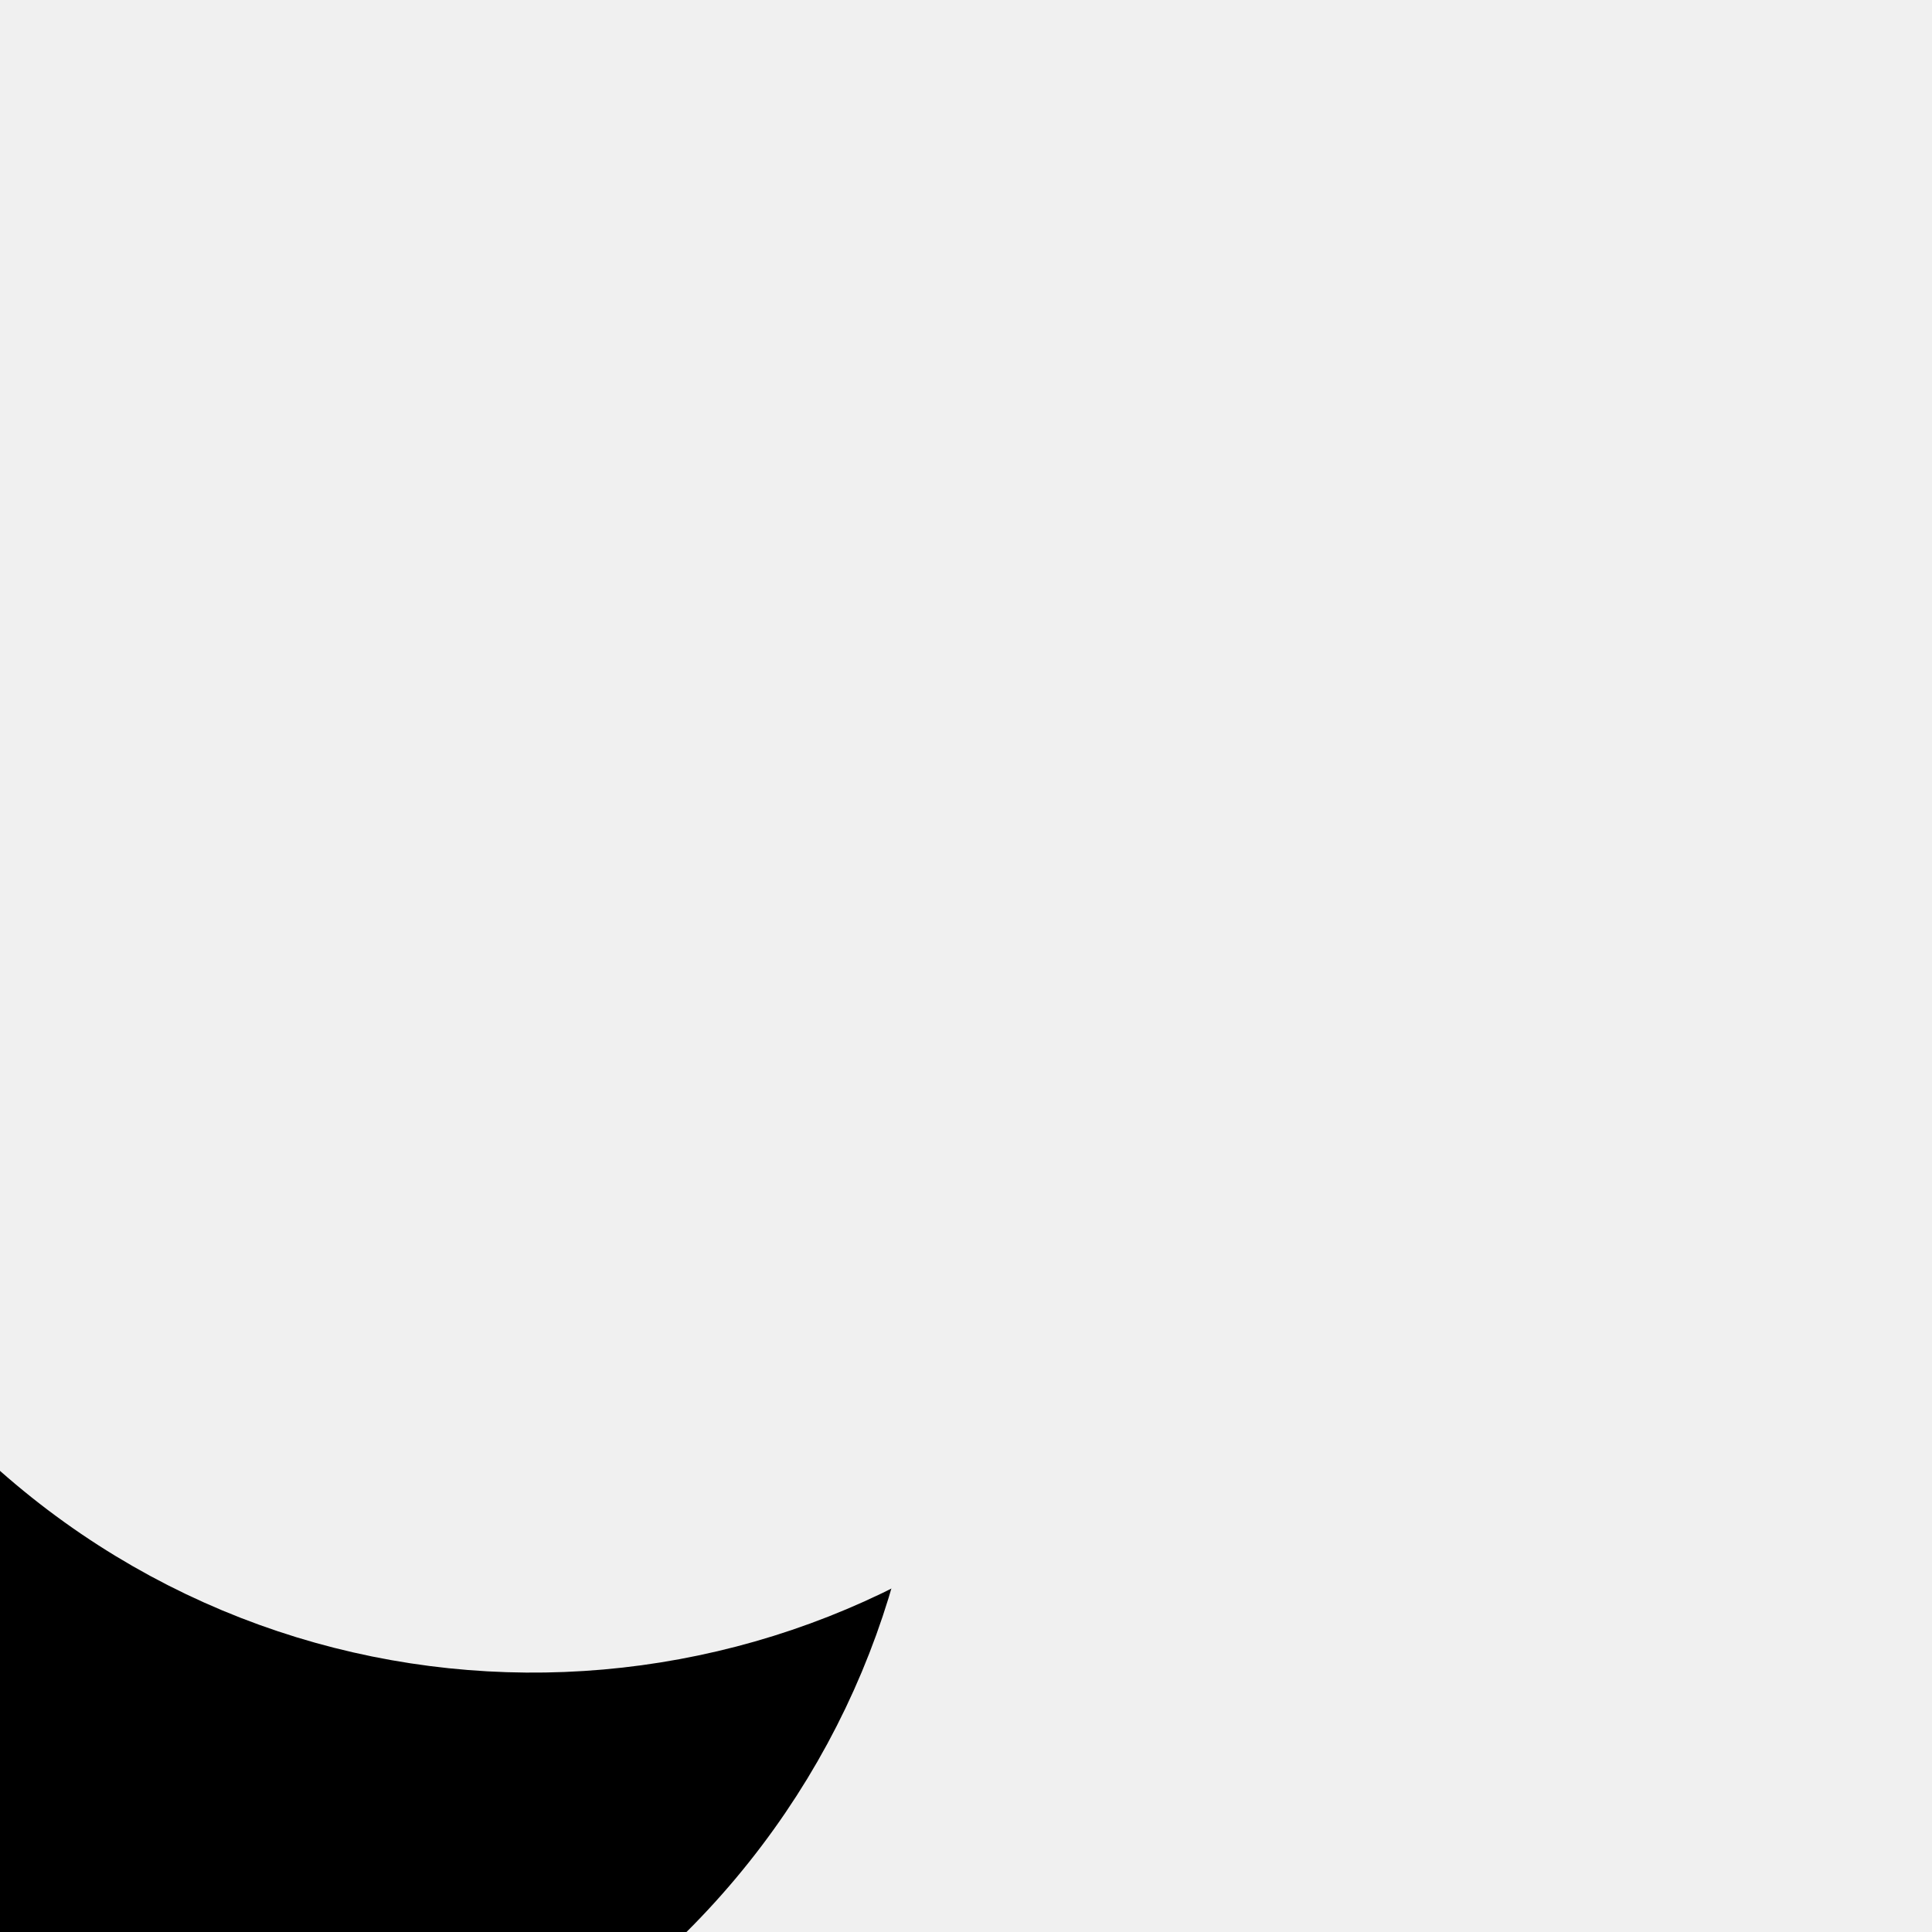
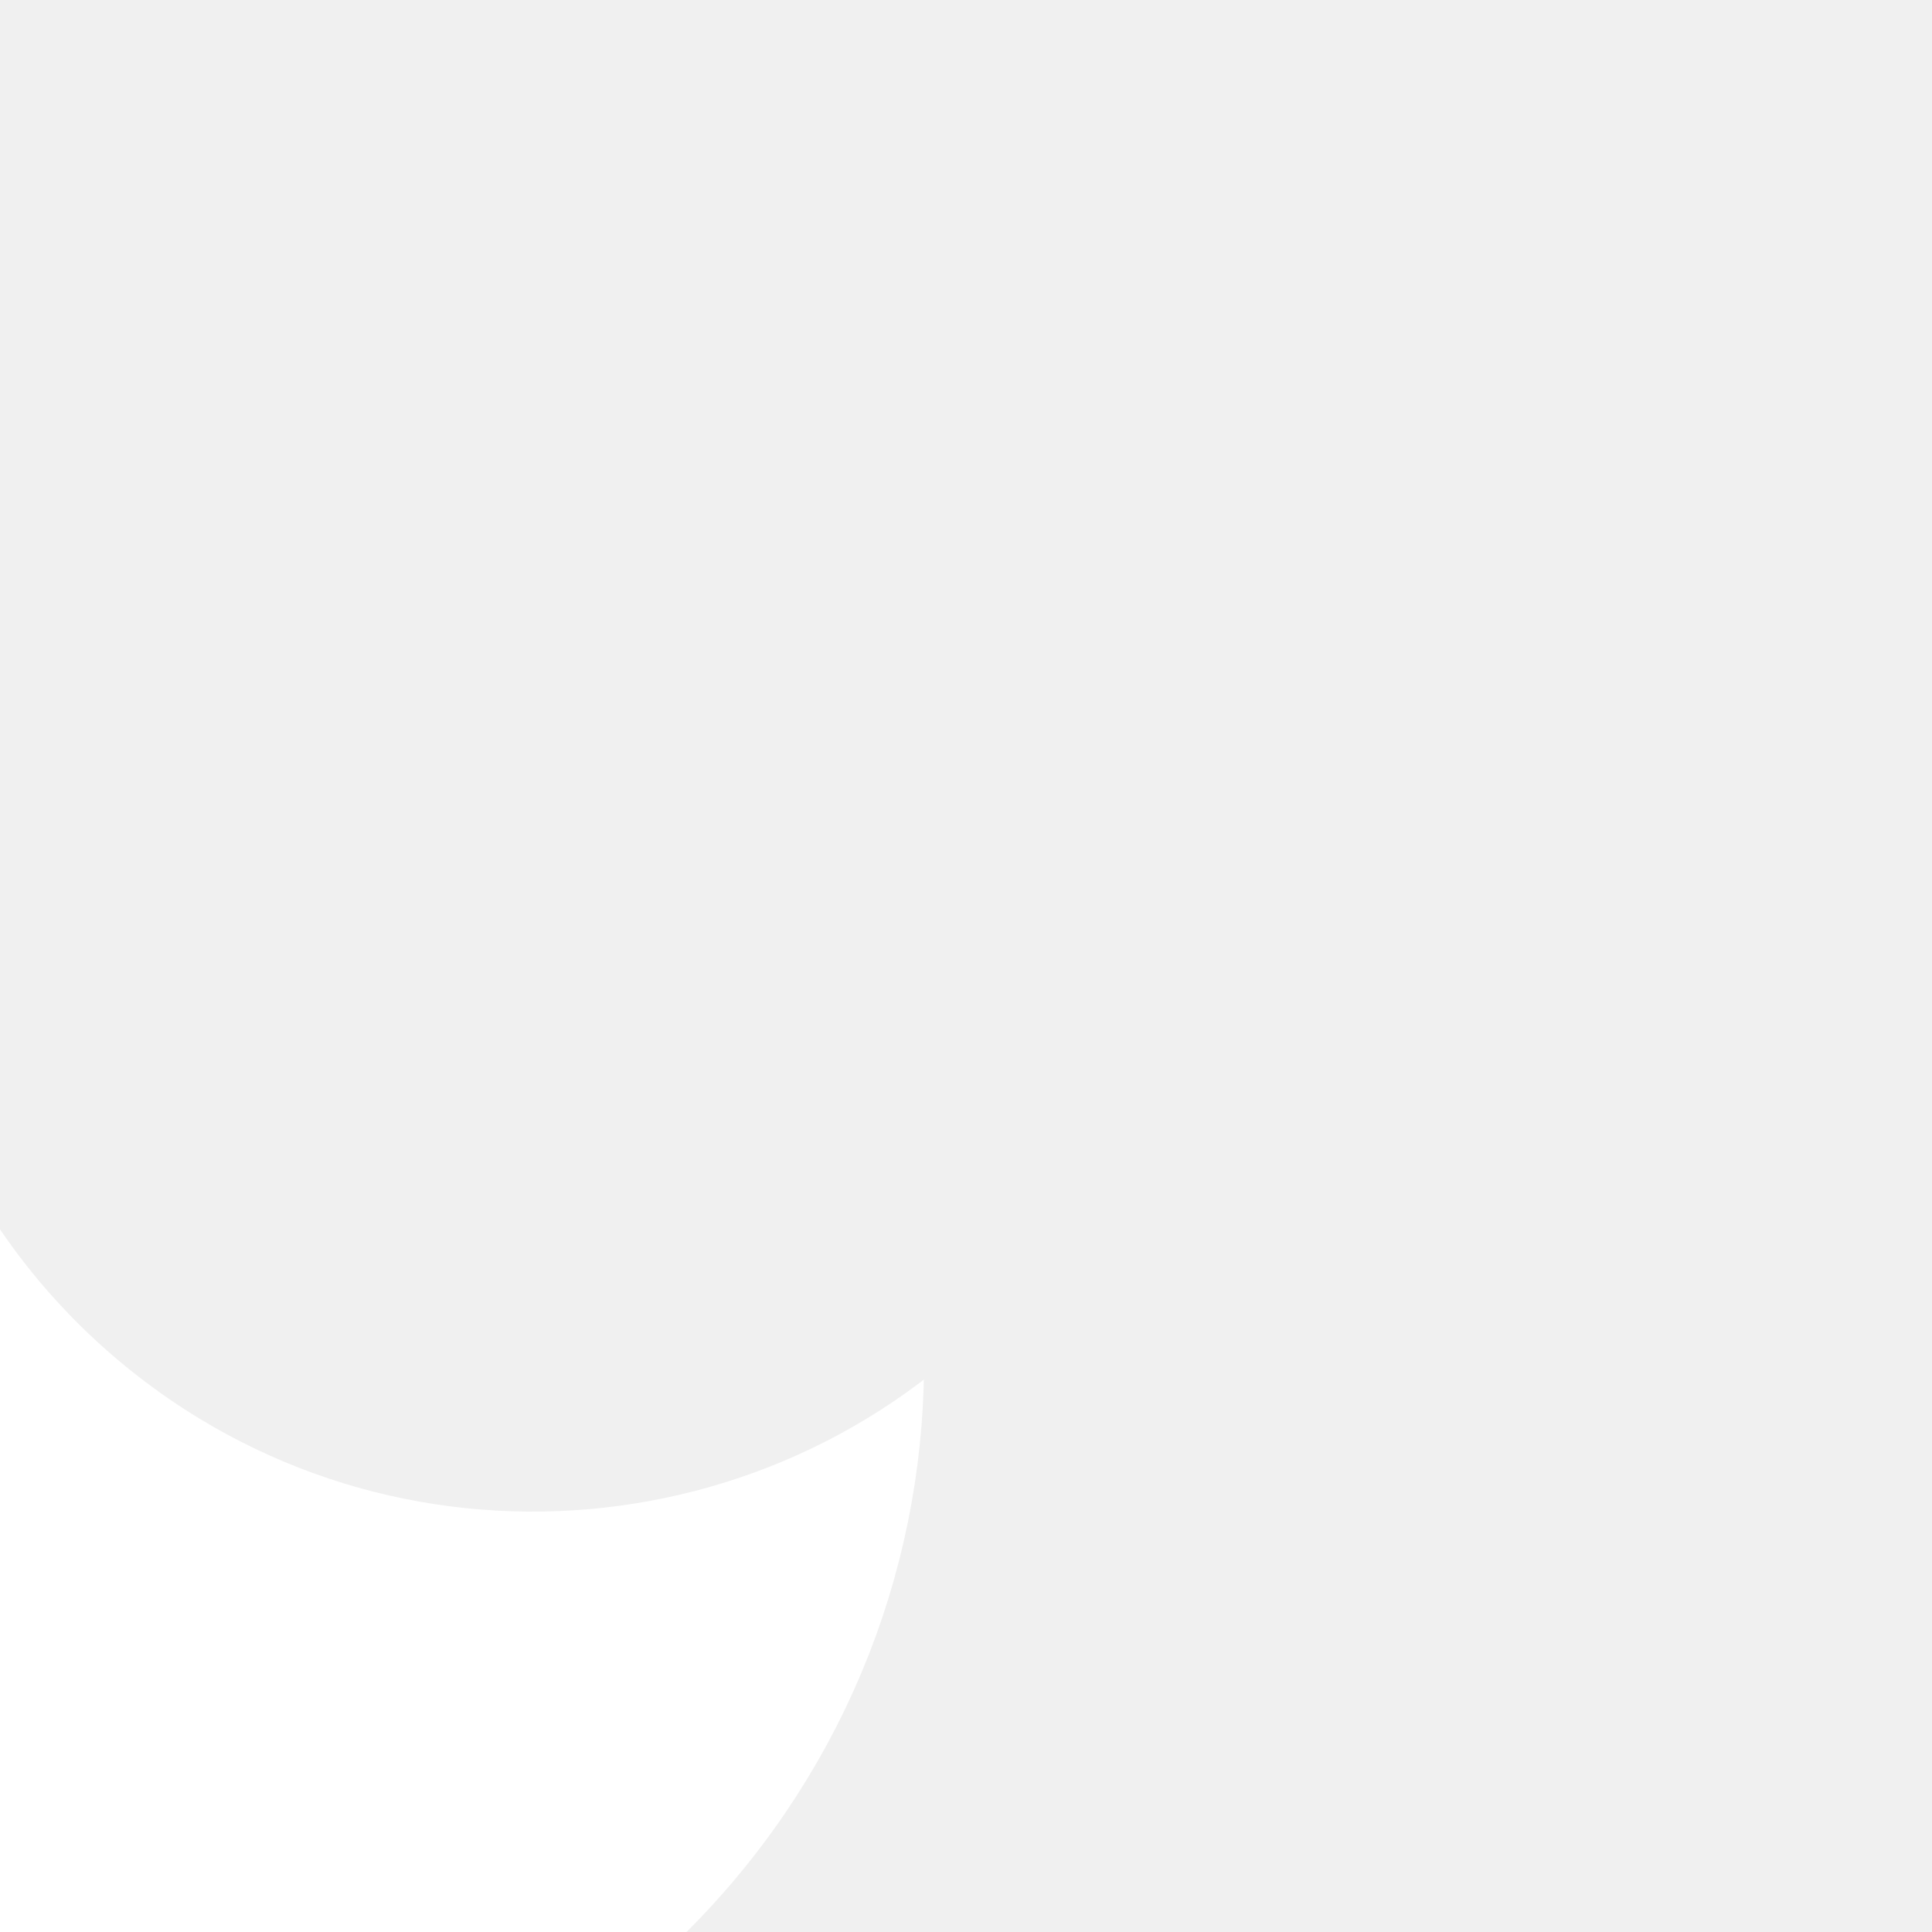
- <svg xmlns="http://www.w3.org/2000/svg" width="24" height="24" viewBox="0 0 24 24" fill="none" stroke="currentColor" stroke-width="2" stroke-linecap="round" stroke-linejoin="round" style="transform: rotate(40deg)">
+ <svg xmlns="http://www.w3.org/2000/svg" width="24" height="24" viewBox="0 0 24 24" fill="none" stroke="white" stroke-width="2" stroke-linecap="round" stroke-linejoin="round" style="transform: rotate(40deg)">
  <mask id="mask">
    <rect x="0" y="0" width="100%" height="100%" fill="white" />
    <circle cx="12" cy="4" r="9" fill="black" />
  </mask>
-   <circle fill="black" cx="12" cy="12" r="9" mask="url(#mask)" />
+   <circle fill="white" cx="12" cy="12" r="9" mask="url(#mask)" />
</svg>
